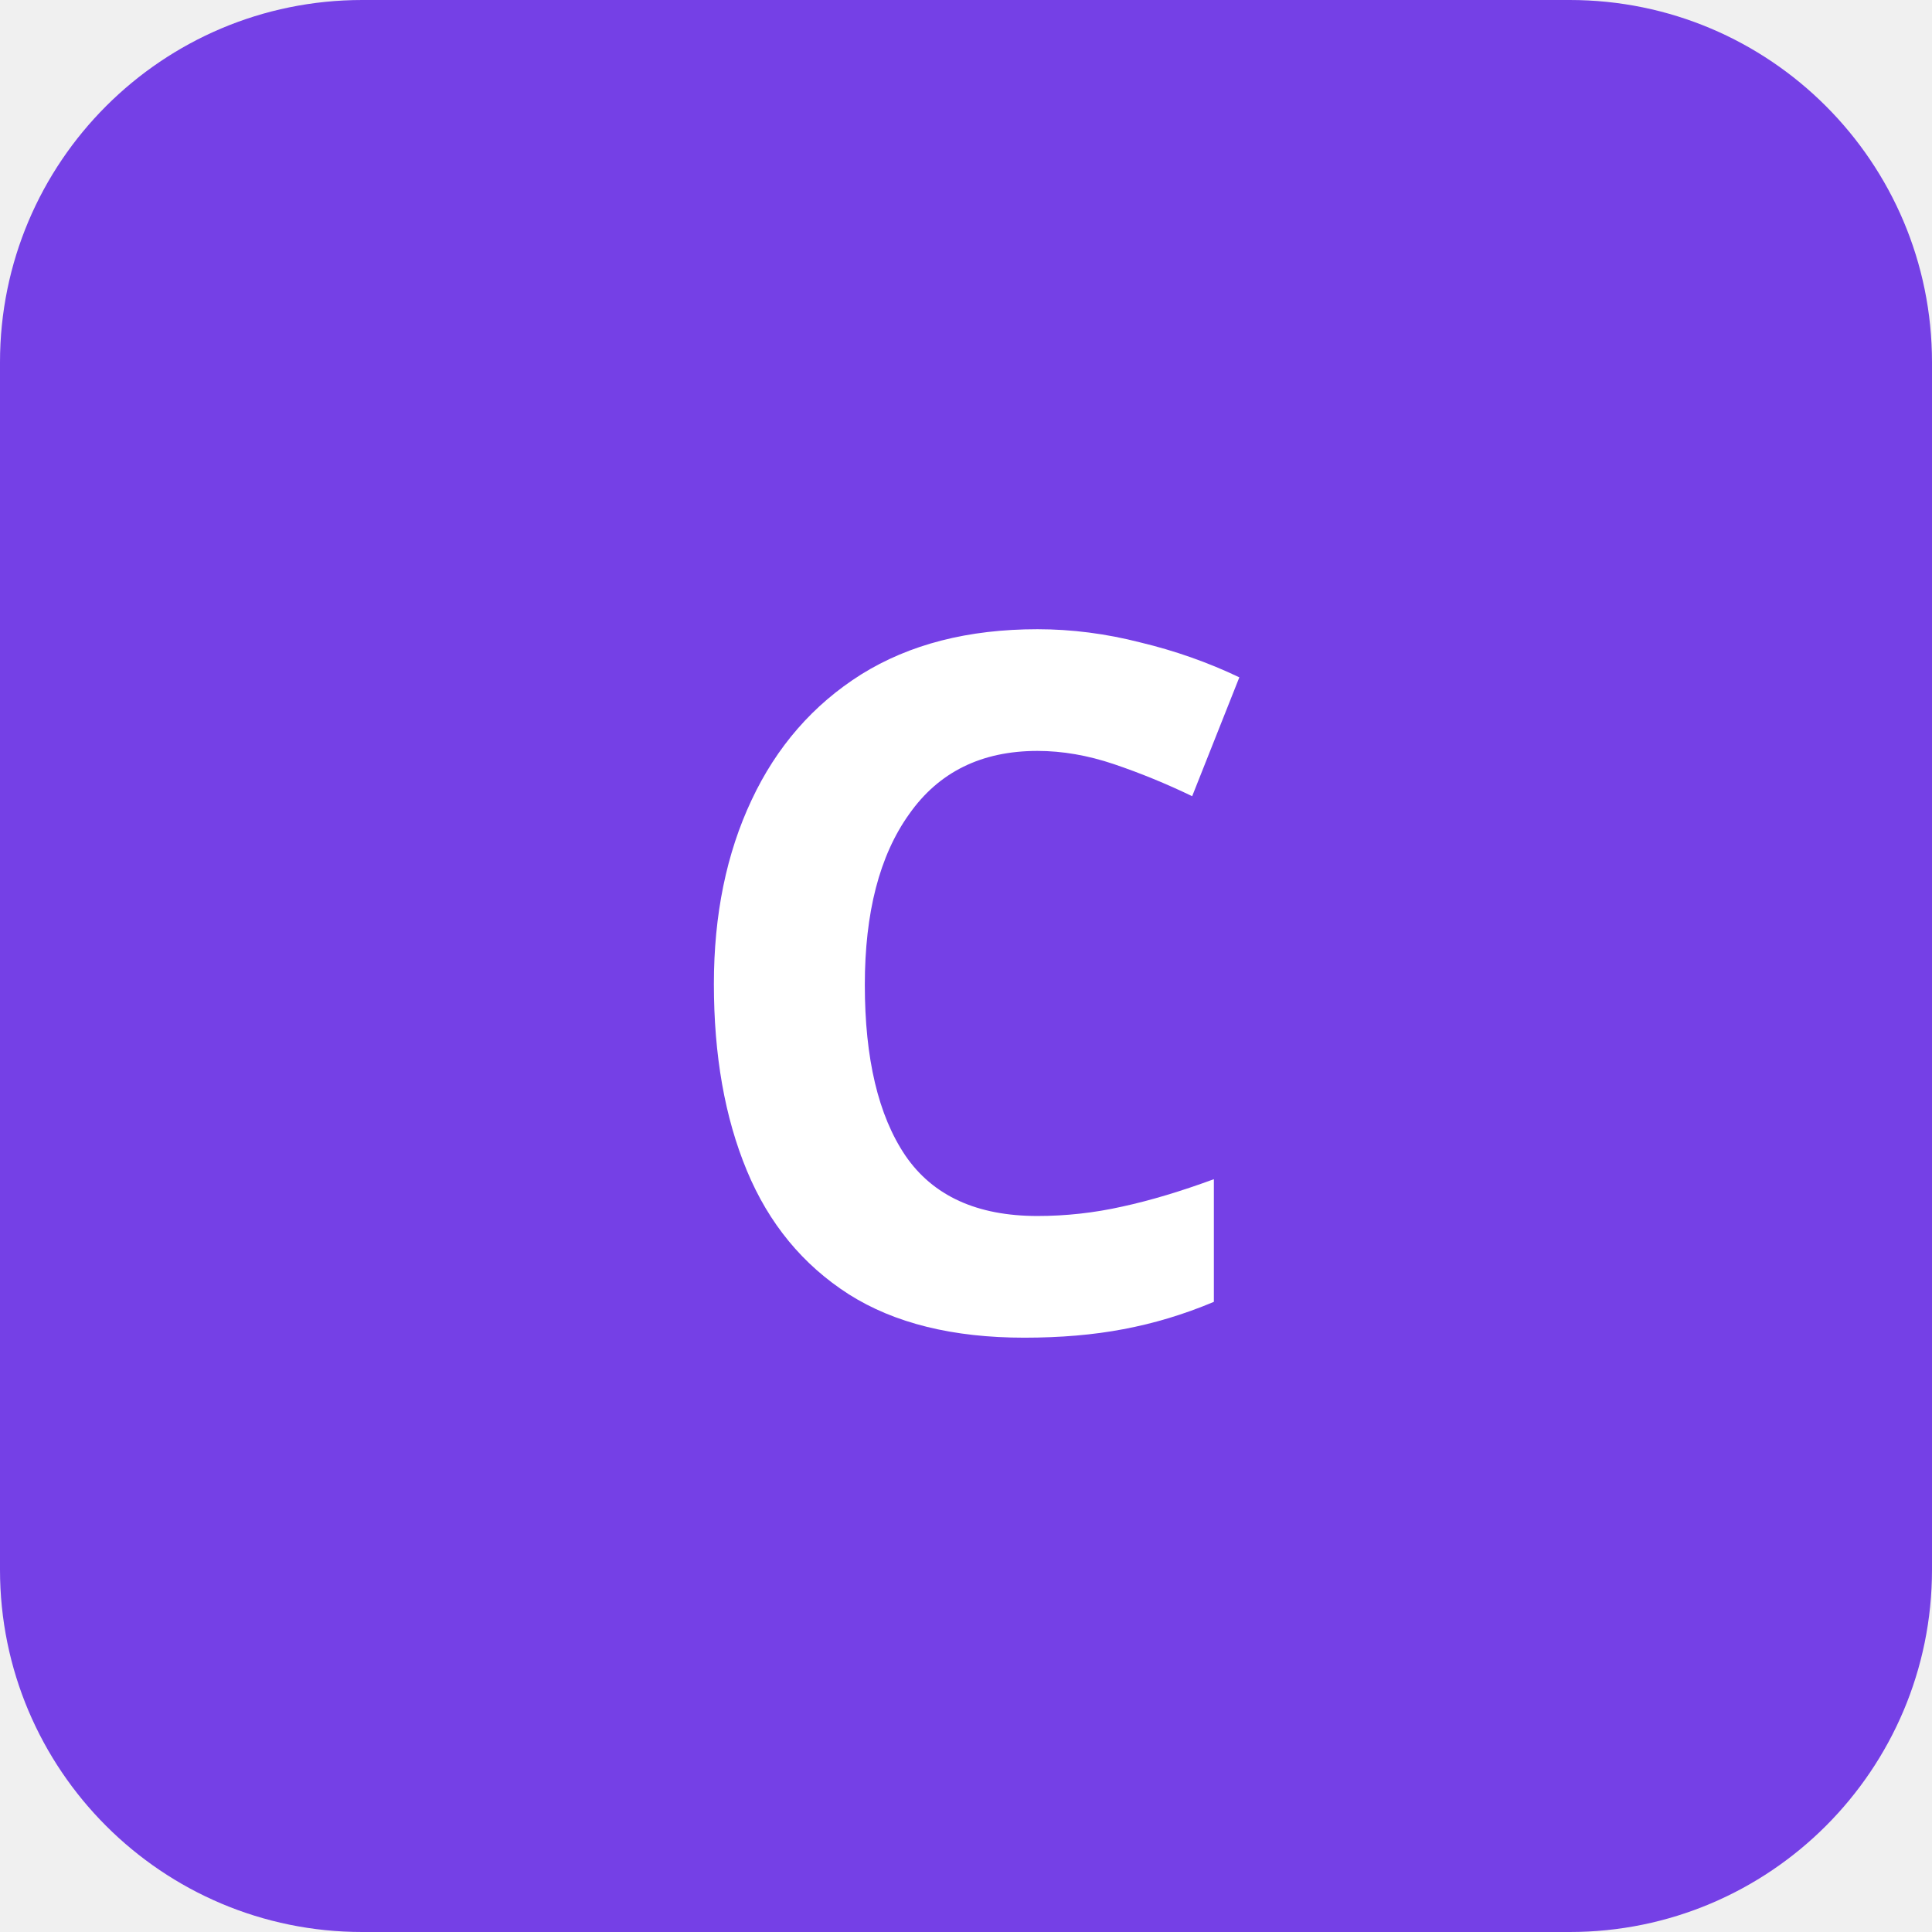
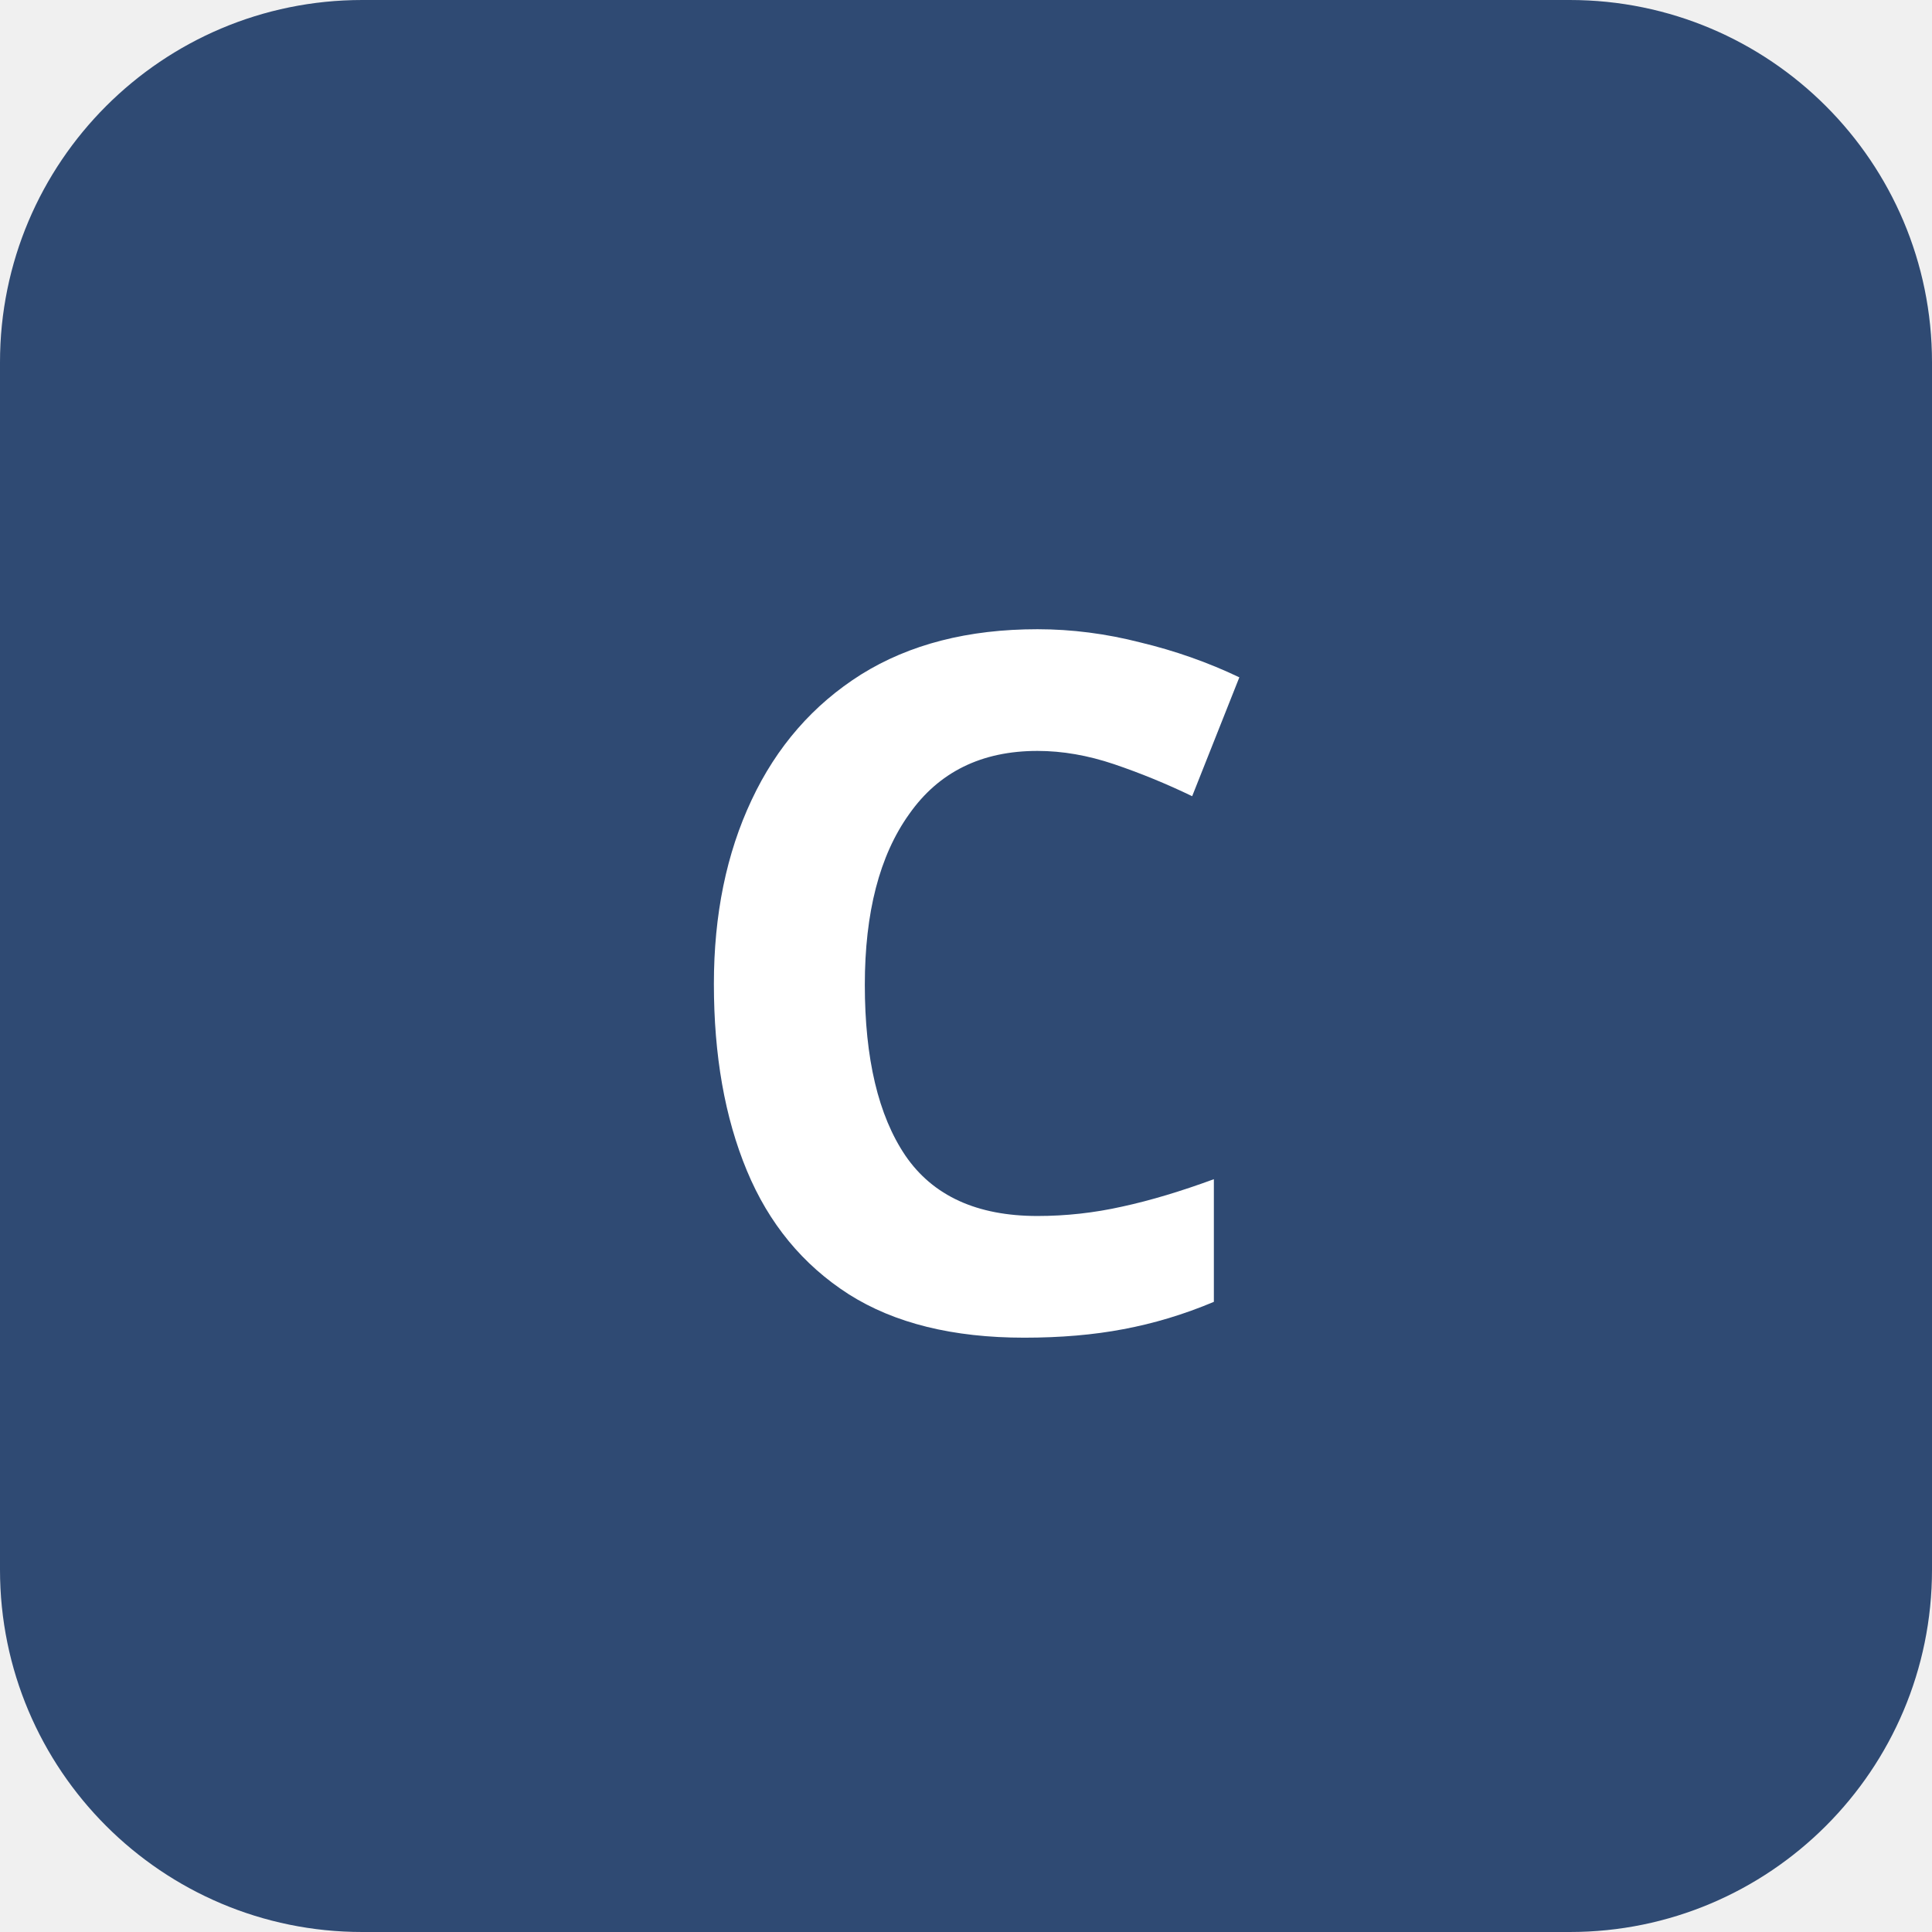
<svg xmlns="http://www.w3.org/2000/svg" viewBox="0 0 32 32">
-   <rect width="32" height="32" rx="6" fill="#7540E6" />
+   <rect width="32" height="32" rx="6" fill="#2F4A73" />
  <text x="16" y="22" text-anchor="middle" font-family="ui-sans-serif,sans-serif" font-size="16" font-weight="700" fill="white">C</text>
</svg>
